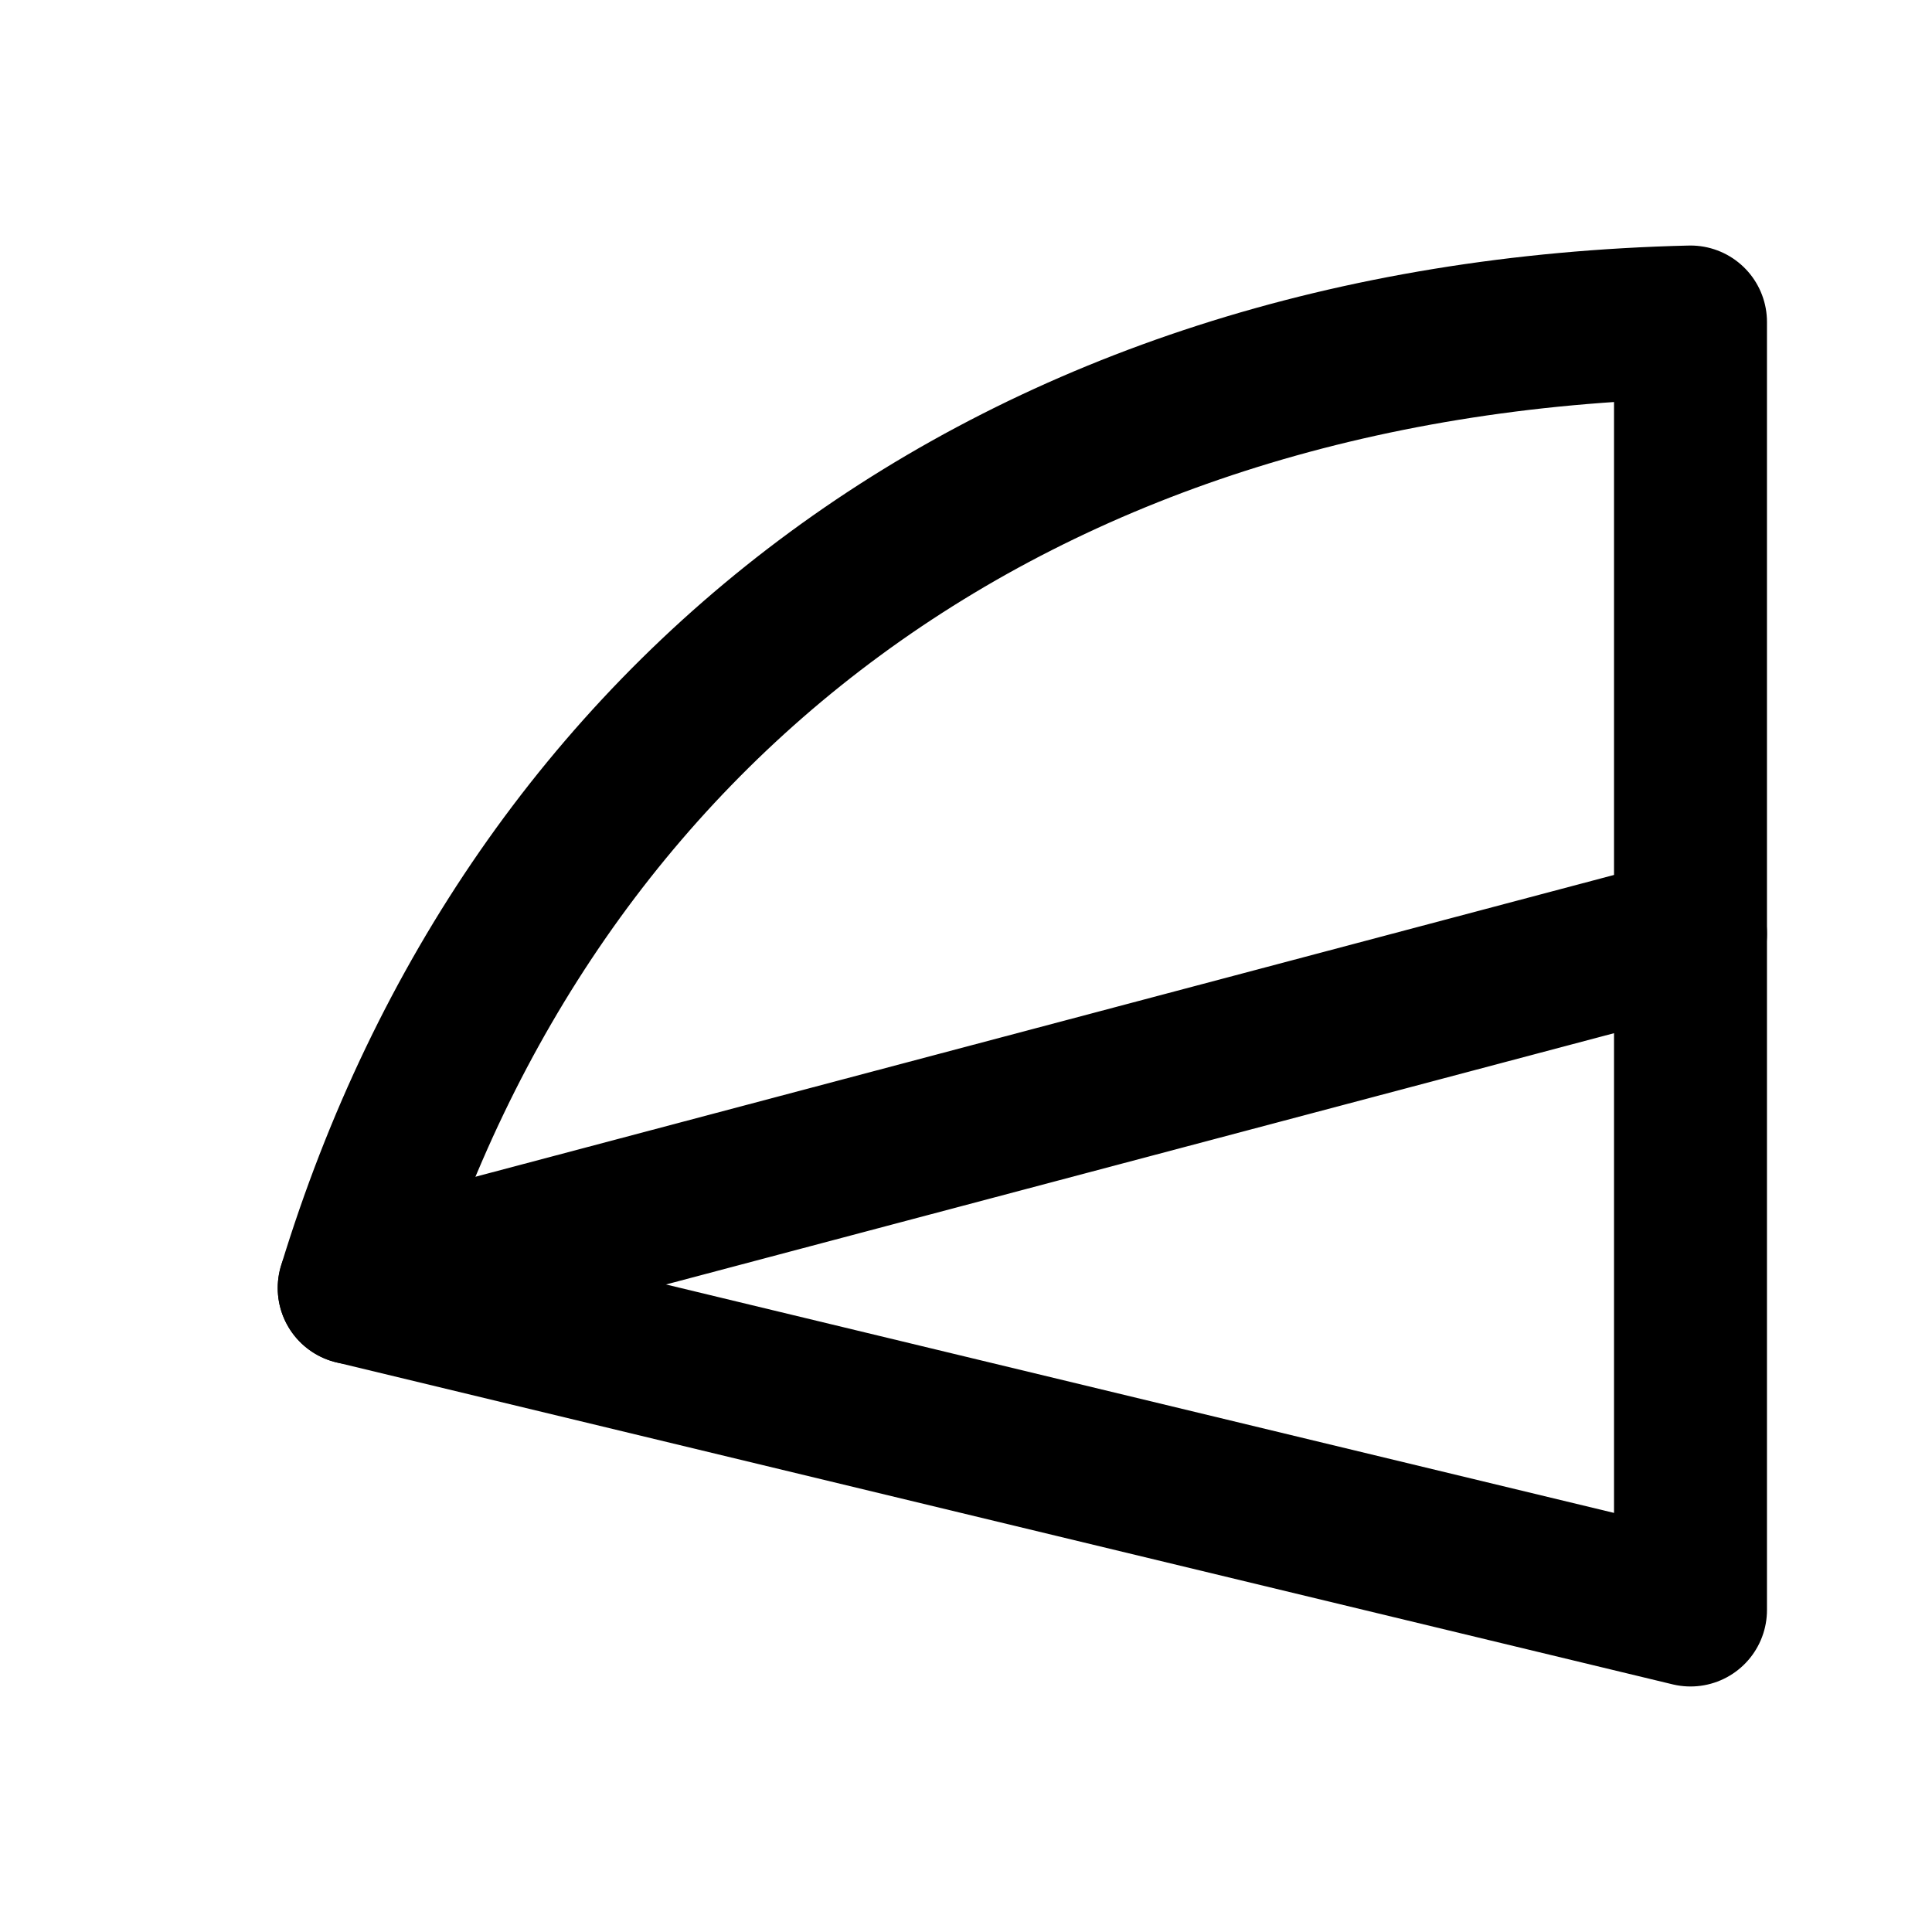
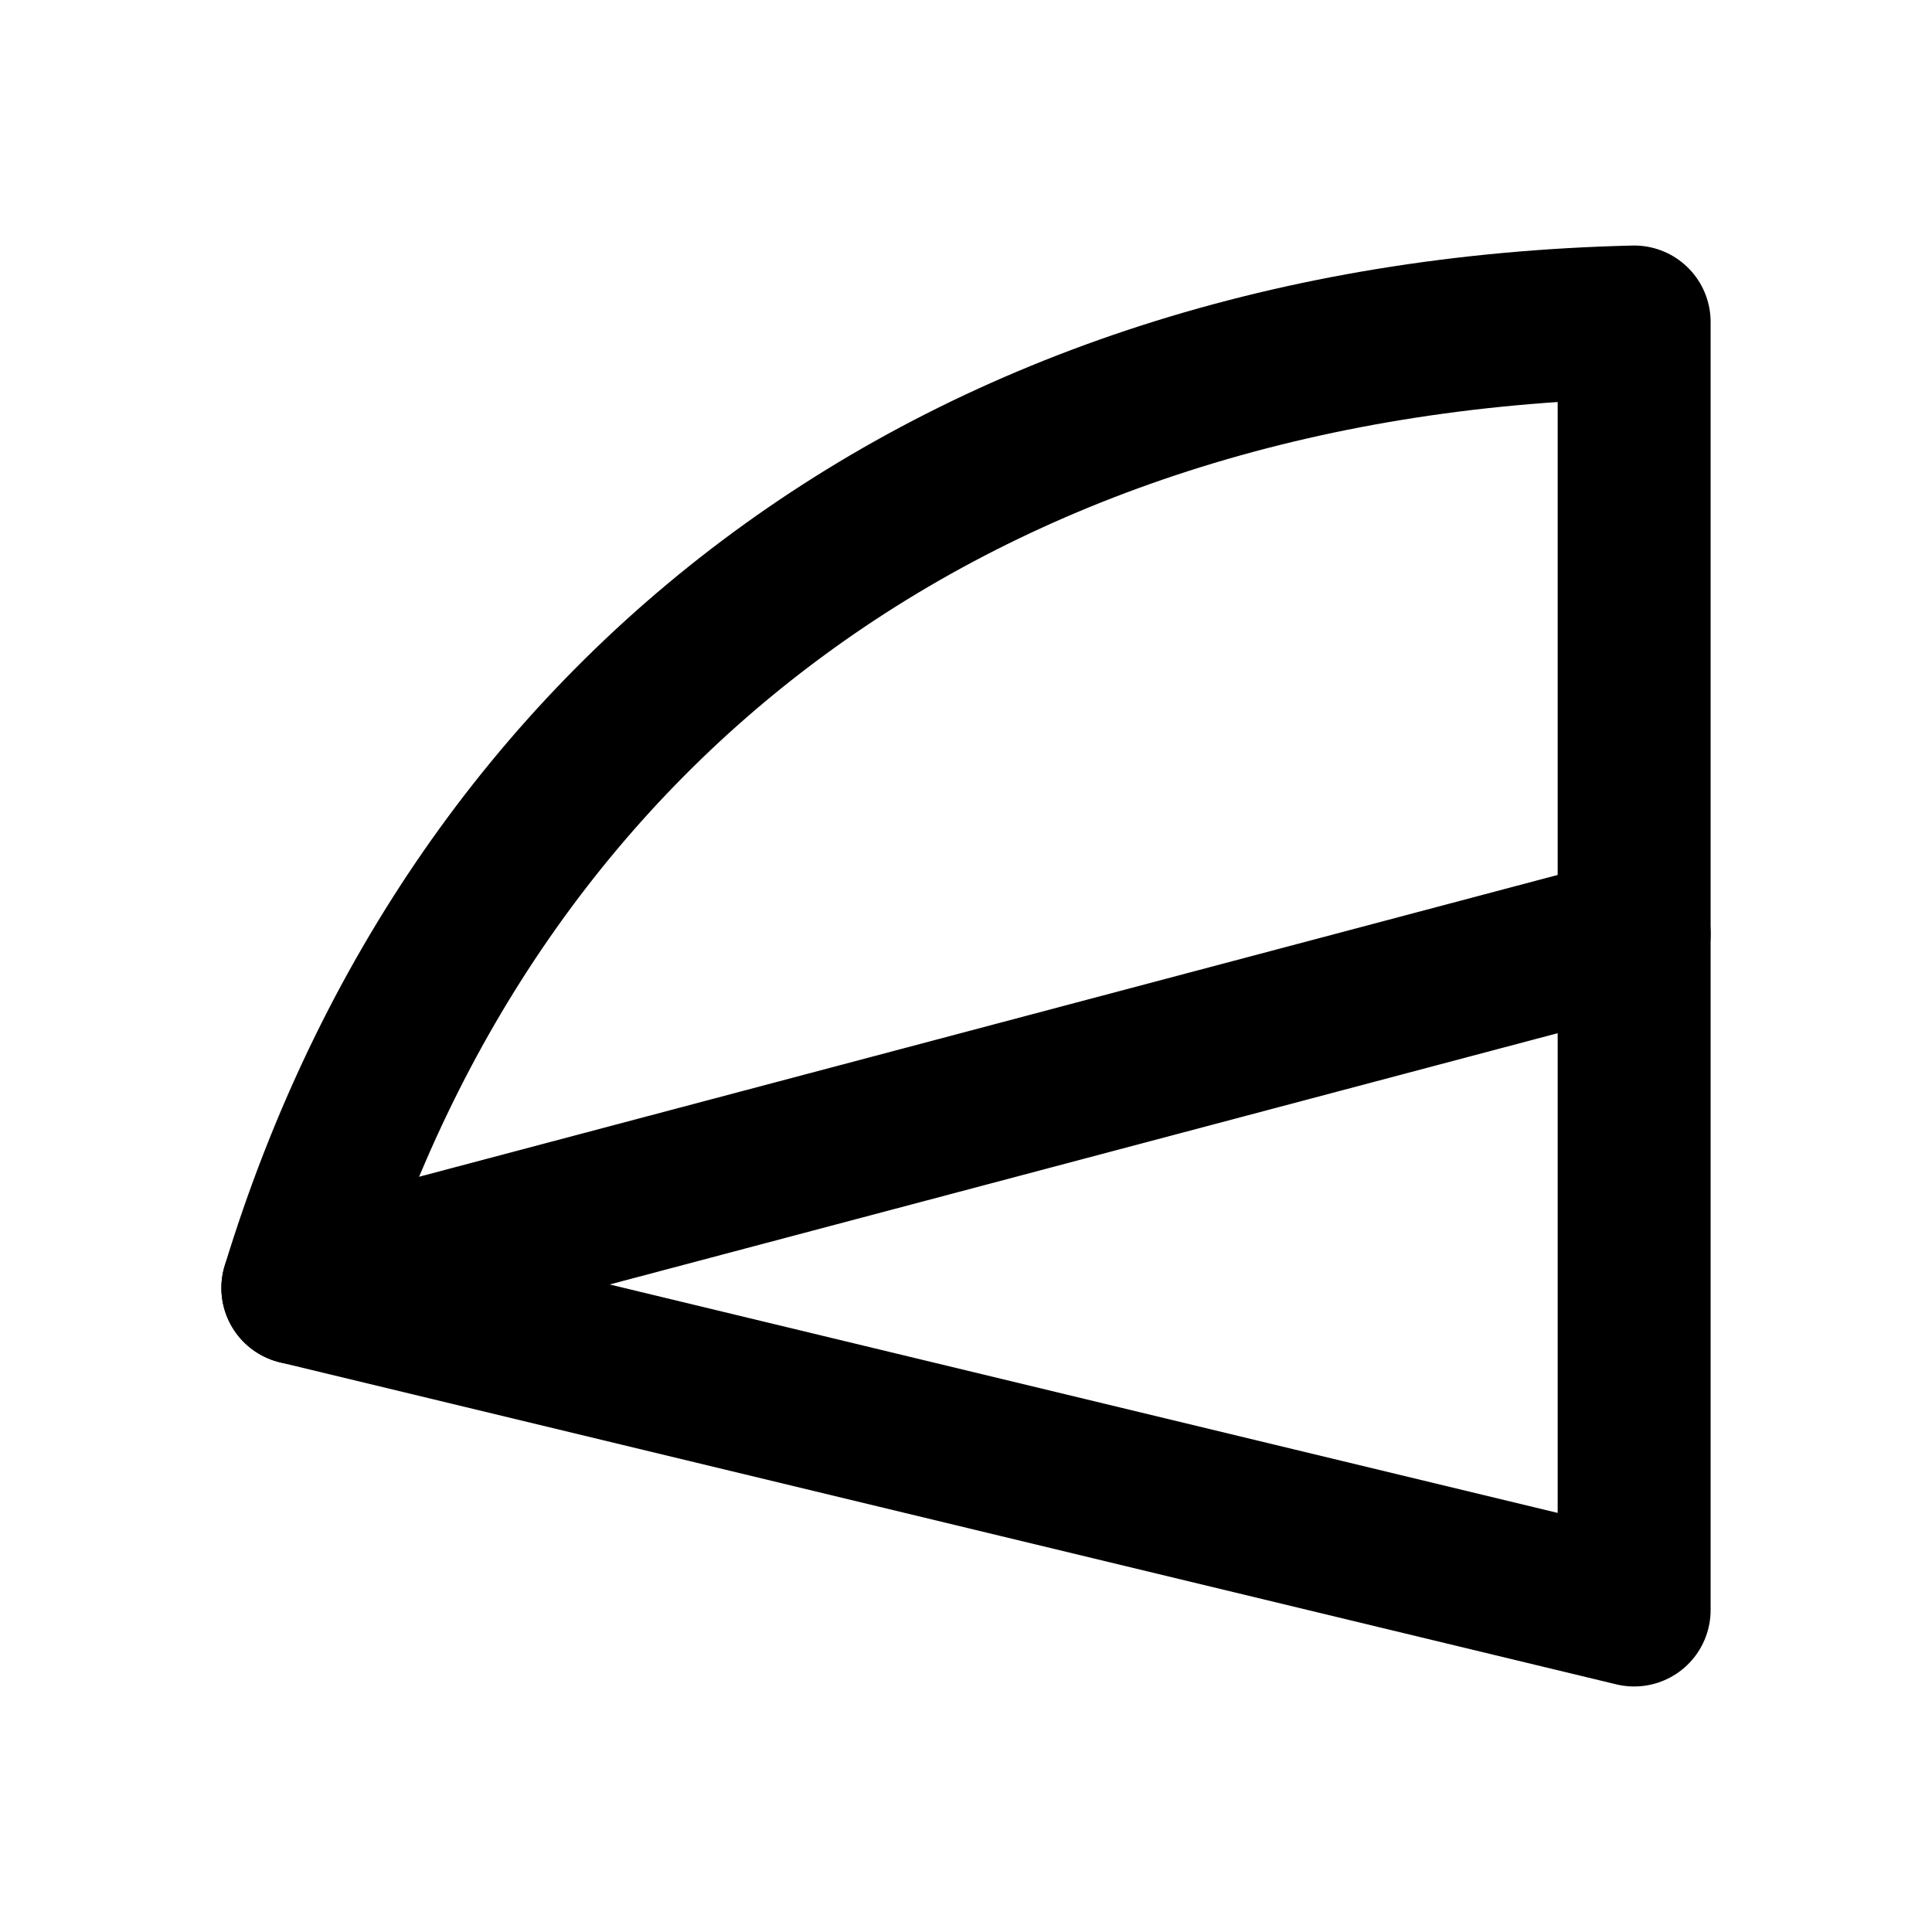
<svg xmlns="http://www.w3.org/2000/svg" viewBox="0 0 24 24" width="24" height="24" fill="none" stroke="currentColor" stroke-width="1.9" stroke-linecap="round" stroke-linejoin="round">
-   <path d="M21 4C12.6 4.2 6.6 8.8 4.4 16L21 20Z" />
-   <path d="M4.4 16 21 11.6" />
+   <g transform="translate(-0.7 0)">
+     <path d="M21 4C12.6 4.2 6.6 8.8 4.4 16L21 20Z" />
+     <path d="M4.4 16 21 11.6" />
+   </g>
</svg>
